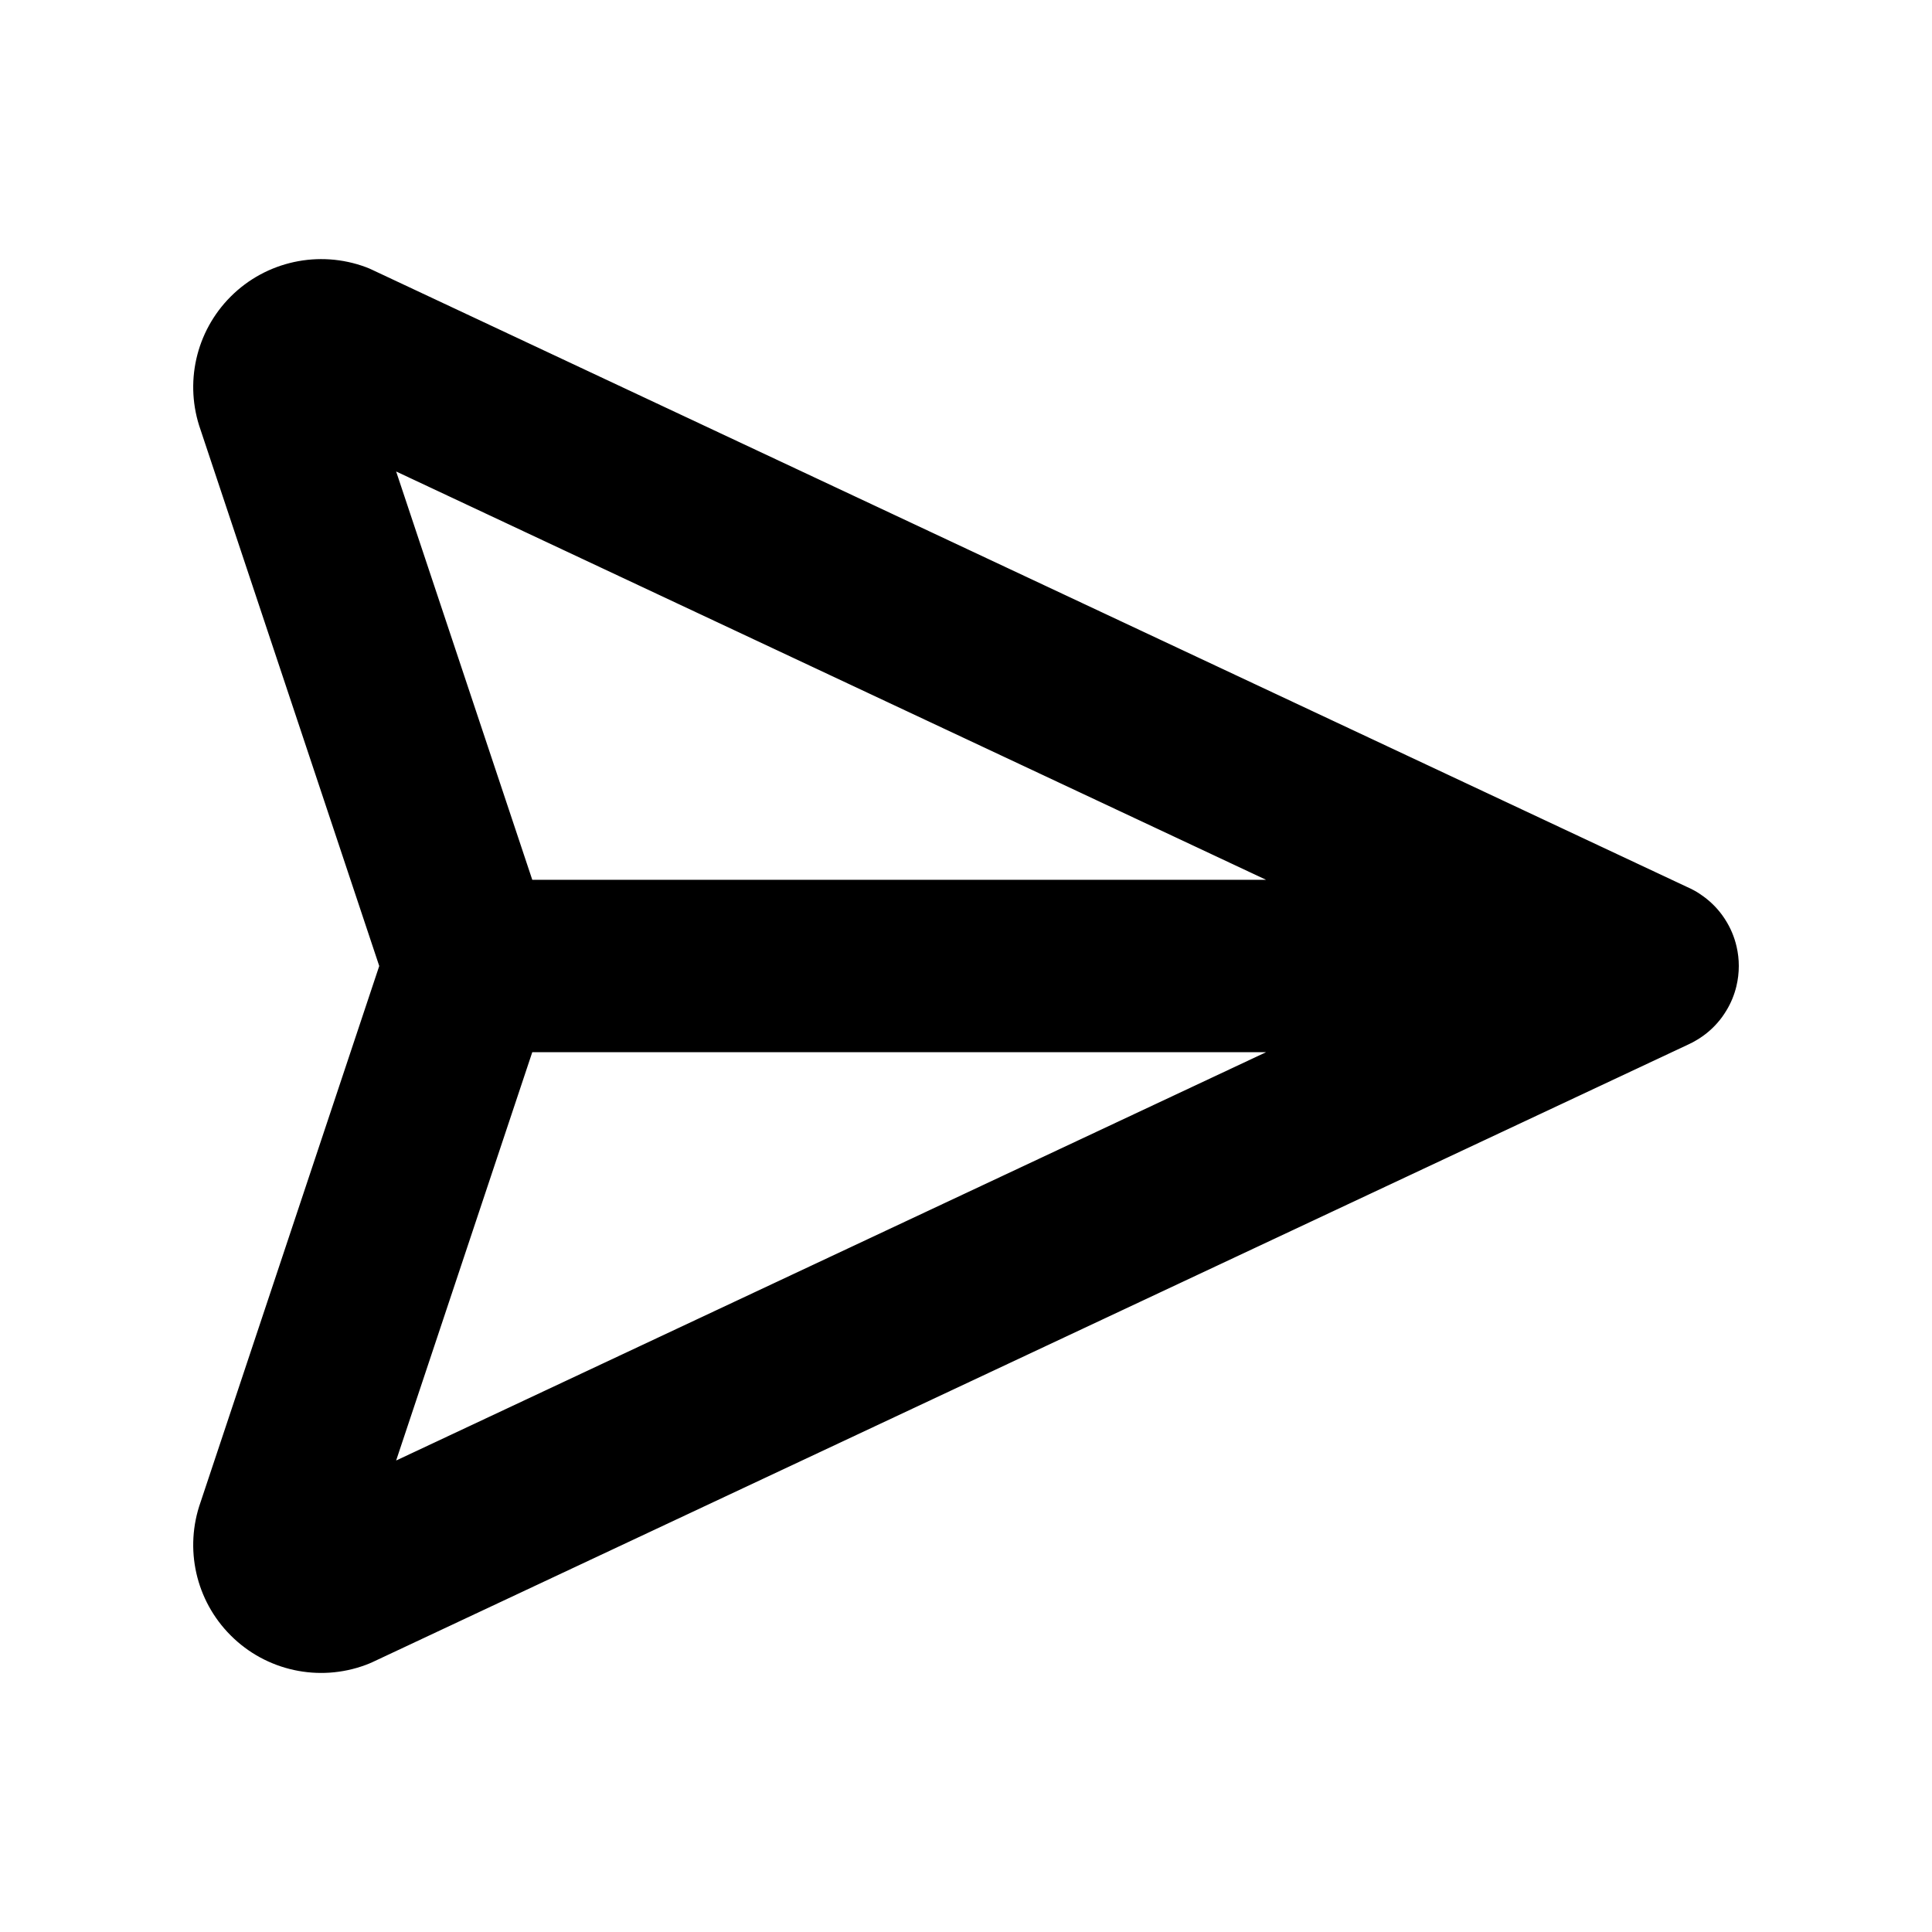
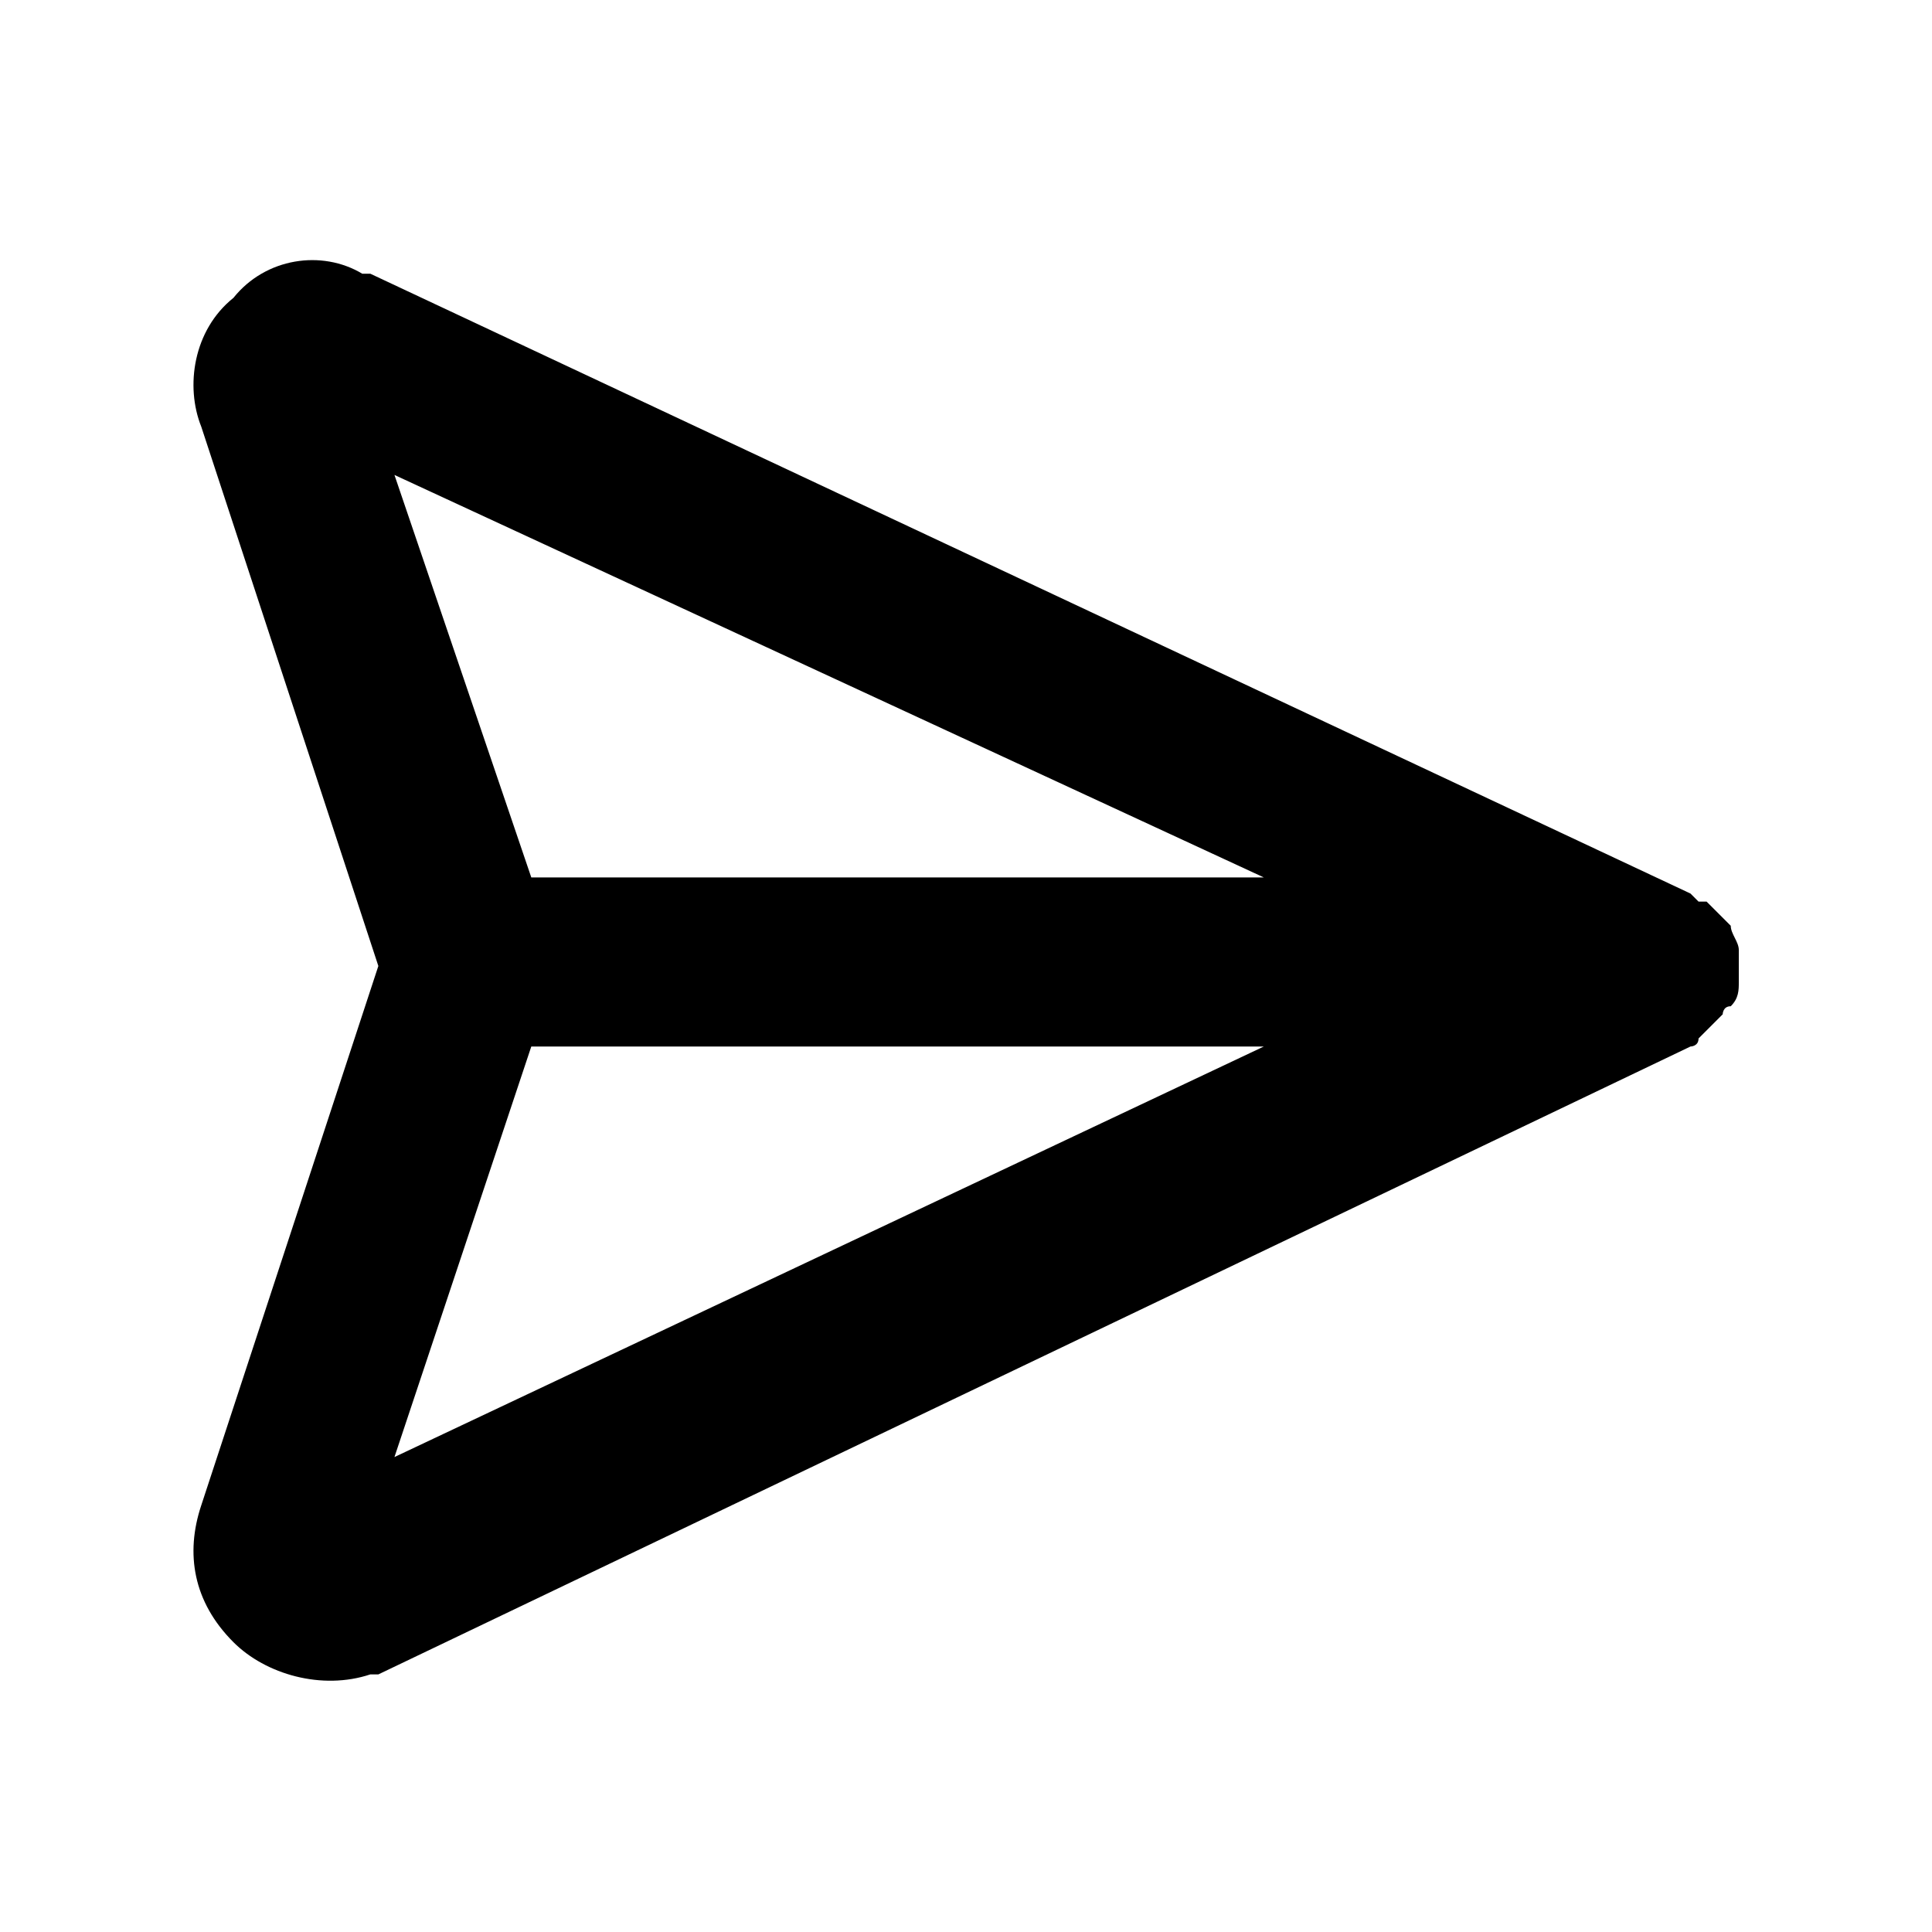
- <svg xmlns="http://www.w3.org/2000/svg" width="24" height="24" viewBox="0 0 24 24" fill="none">
-   <path fill-rule="evenodd" clip-rule="evenodd" d="M21.111 11.101C21.064 11.07 21.013 11.043 20.961 11.02L4.626 3.353C4.599 3.34 4.572 3.328 4.544 3.318C3.961 3.102 3.305 3.245 2.866 3.684C2.431 4.119 2.287 4.763 2.492 5.341L4.711 12L2.492 18.659C2.287 19.237 2.431 19.882 2.866 20.316C3.305 20.756 3.961 20.899 4.544 20.682C4.572 20.672 4.599 20.66 4.626 20.648L20.964 12.979C21.006 12.96 21.047 12.939 21.085 12.915C21.098 12.907 21.111 12.899 21.123 12.891C21.229 12.821 21.319 12.734 21.391 12.636C21.41 12.609 21.429 12.582 21.446 12.553C21.502 12.461 21.544 12.36 21.57 12.252C21.59 12.169 21.6 12.084 21.6 12C21.6 11.919 21.591 11.838 21.572 11.757C21.544 11.636 21.496 11.524 21.431 11.423C21.427 11.416 21.422 11.409 21.418 11.403C21.348 11.298 21.262 11.21 21.164 11.138C21.147 11.125 21.129 11.113 21.111 11.101ZM15.727 10.929L4.921 5.857L6.612 10.929H15.727ZM6.612 13.071H15.727L4.921 18.143L6.612 13.071Z" fill="black" />
+ <svg xmlns="http://www.w3.org/2000/svg" version="1.1" id="Слой_1" x="0px" y="0px" viewBox="0 0 24 24" style="enable-background:new 0 0 24 24;" xml:space="preserve">
+   <path d="M21.6,11.8c0-0.1-0.1-0.2-0.1-0.3c0,0,0,0,0,0c-0.1-0.1-0.2-0.2-0.3-0.3c0,0,0,0-0.1,0c0,0-0.1-0.1-0.1-0.1L4.6,3.4  c0,0-0.1,0-0.1,0C4,3.1,3.3,3.2,2.9,3.7C2.4,4.1,2.3,4.8,2.5,5.3L4.7,12l-2.2,6.7c-0.2,0.6-0.1,1.2,0.4,1.7c0.4,0.4,1.1,0.6,1.7,0.4  c0,0,0.1,0,0.1,0L21,13c0,0,0.1,0,0.1-0.1c0,0,0,0,0,0c0.1-0.1,0.2-0.2,0.3-0.3c0,0,0-0.1,0.1-0.1c0.1-0.1,0.1-0.2,0.1-0.3  c0-0.1,0-0.2,0-0.3C21.6,11.9,21.6,11.8,21.6,11.8z M15.7,10.9H6.6L4.9,5.9L15.7,10.9z M4.9,18.1l1.7-5.1h9.1L4.9,18.1z" />
</svg>
